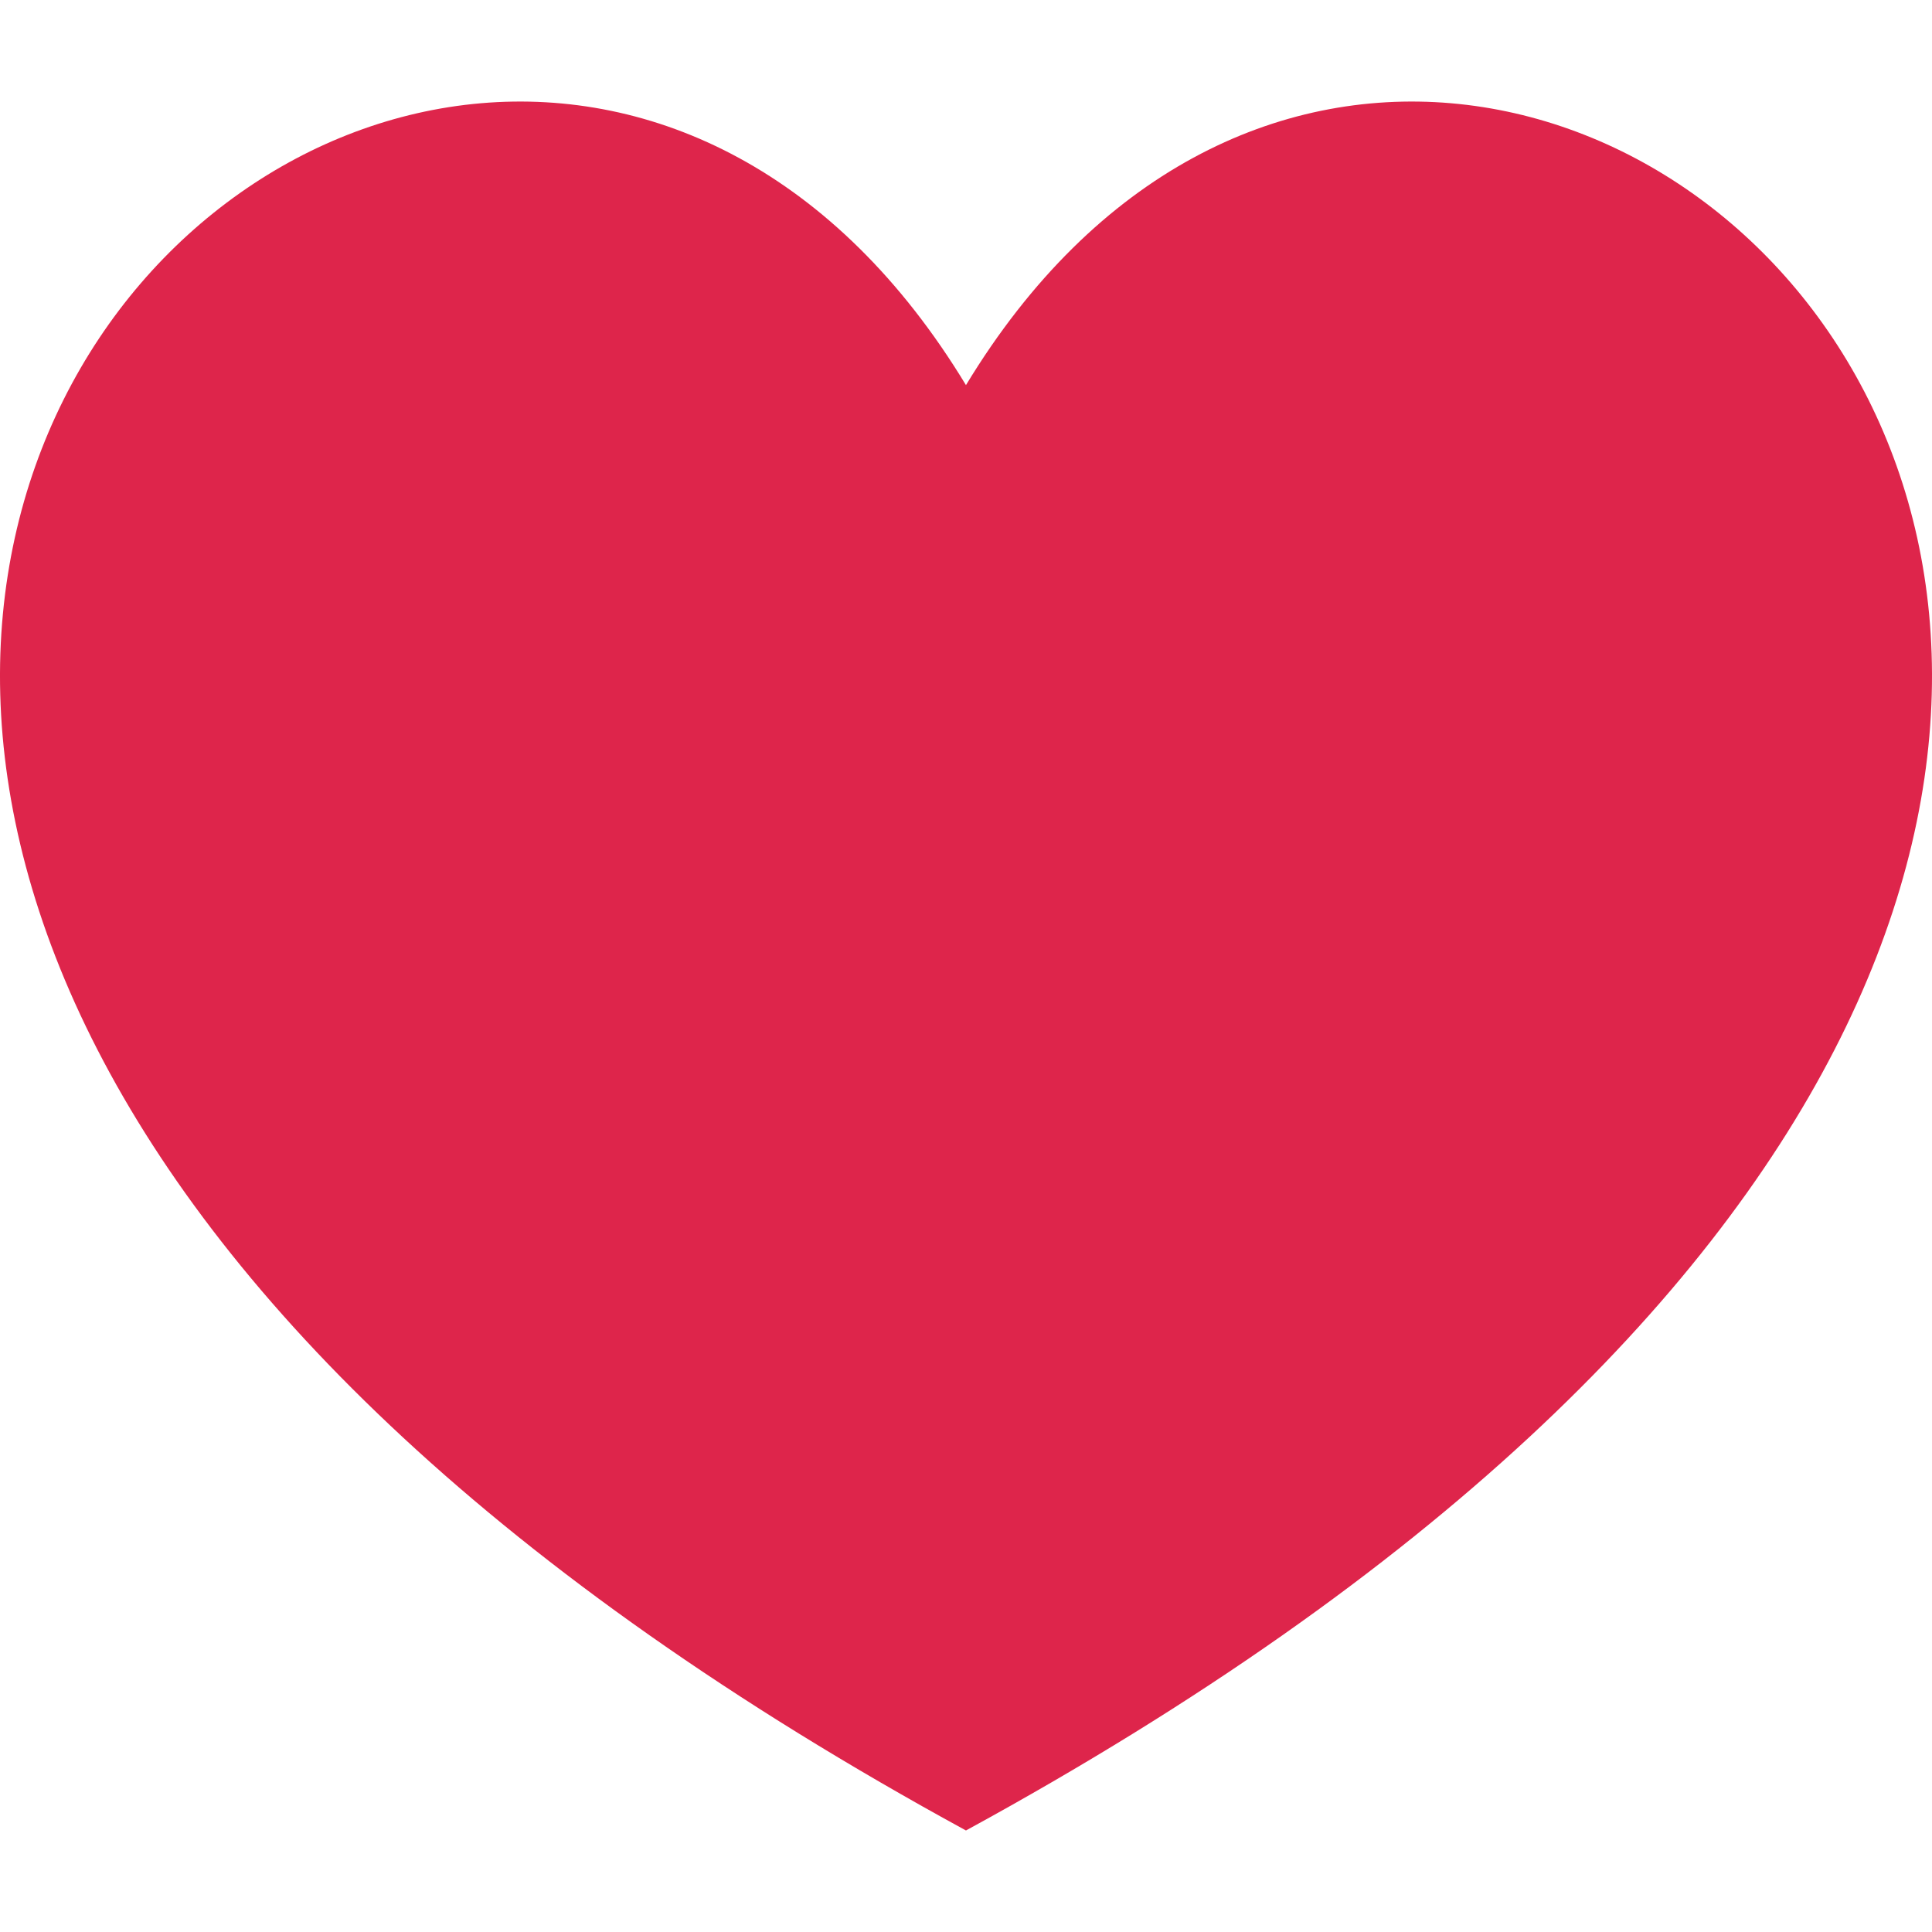
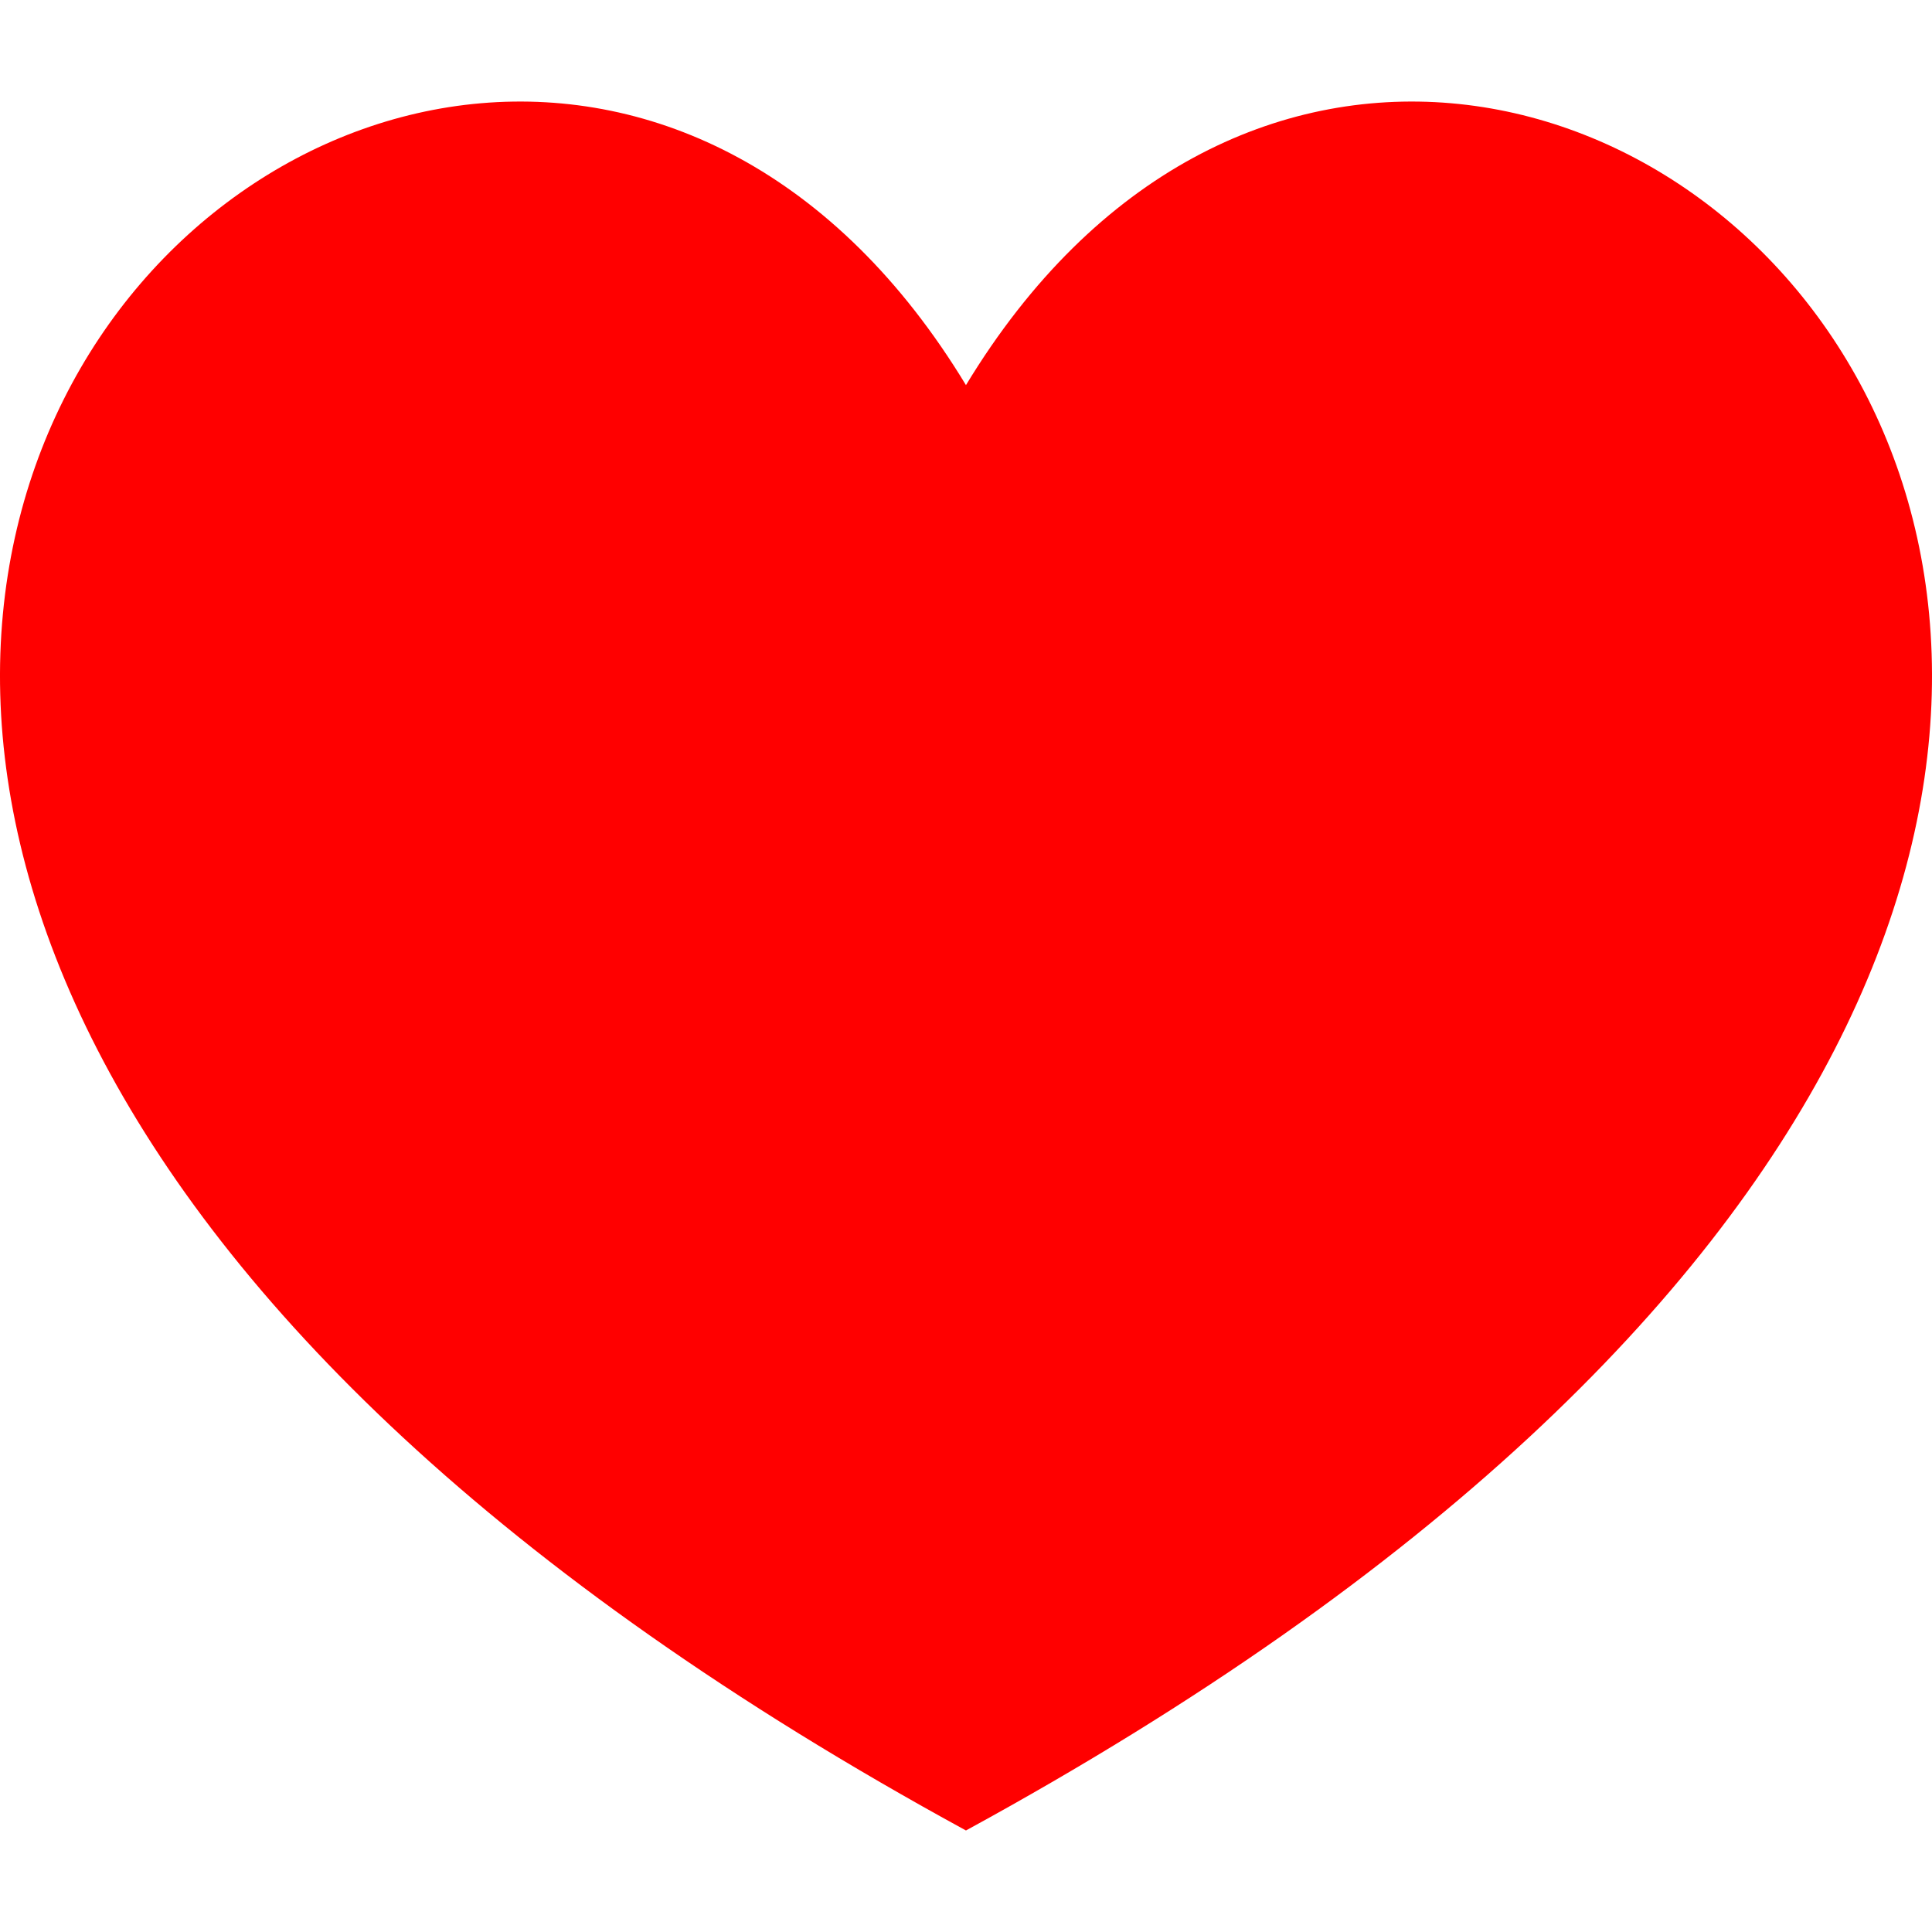
<svg xmlns="http://www.w3.org/2000/svg" version="1.1" id="Capa_1" x="0px" y="0px" viewBox="0 0 23.217 23.217" style="enable-background:new 0 0 23.217 23.217;" xml:space="preserve" width="512px" height="512px">
  <g>
    <g>
-       <path d="M11.608,21.997c-22.647-12.354-6.268-27.713,0-17.369C17.877-5.716,34.257,9.643,11.608,21.997z" fill="#DE254B" />
+       <path id="path2" d="M11.608,21.997c-22.647-12.354-6.268-27.713,0-17.369C17.877-5.716,34.257,9.643,11.608,21.997z" fill="red" />
    </g>
  </g>
  <g>
</g>
  <g>
</g>
  <g>
</g>
  <g>
</g>
  <g>
</g>
  <g>
</g>
  <g>
</g>
  <g>
</g>
  <g>
</g>
  <g>
</g>
  <g>
</g>
  <g>
</g>
  <g>
</g>
  <g>
</g>
  <g>
</g>
</svg>
